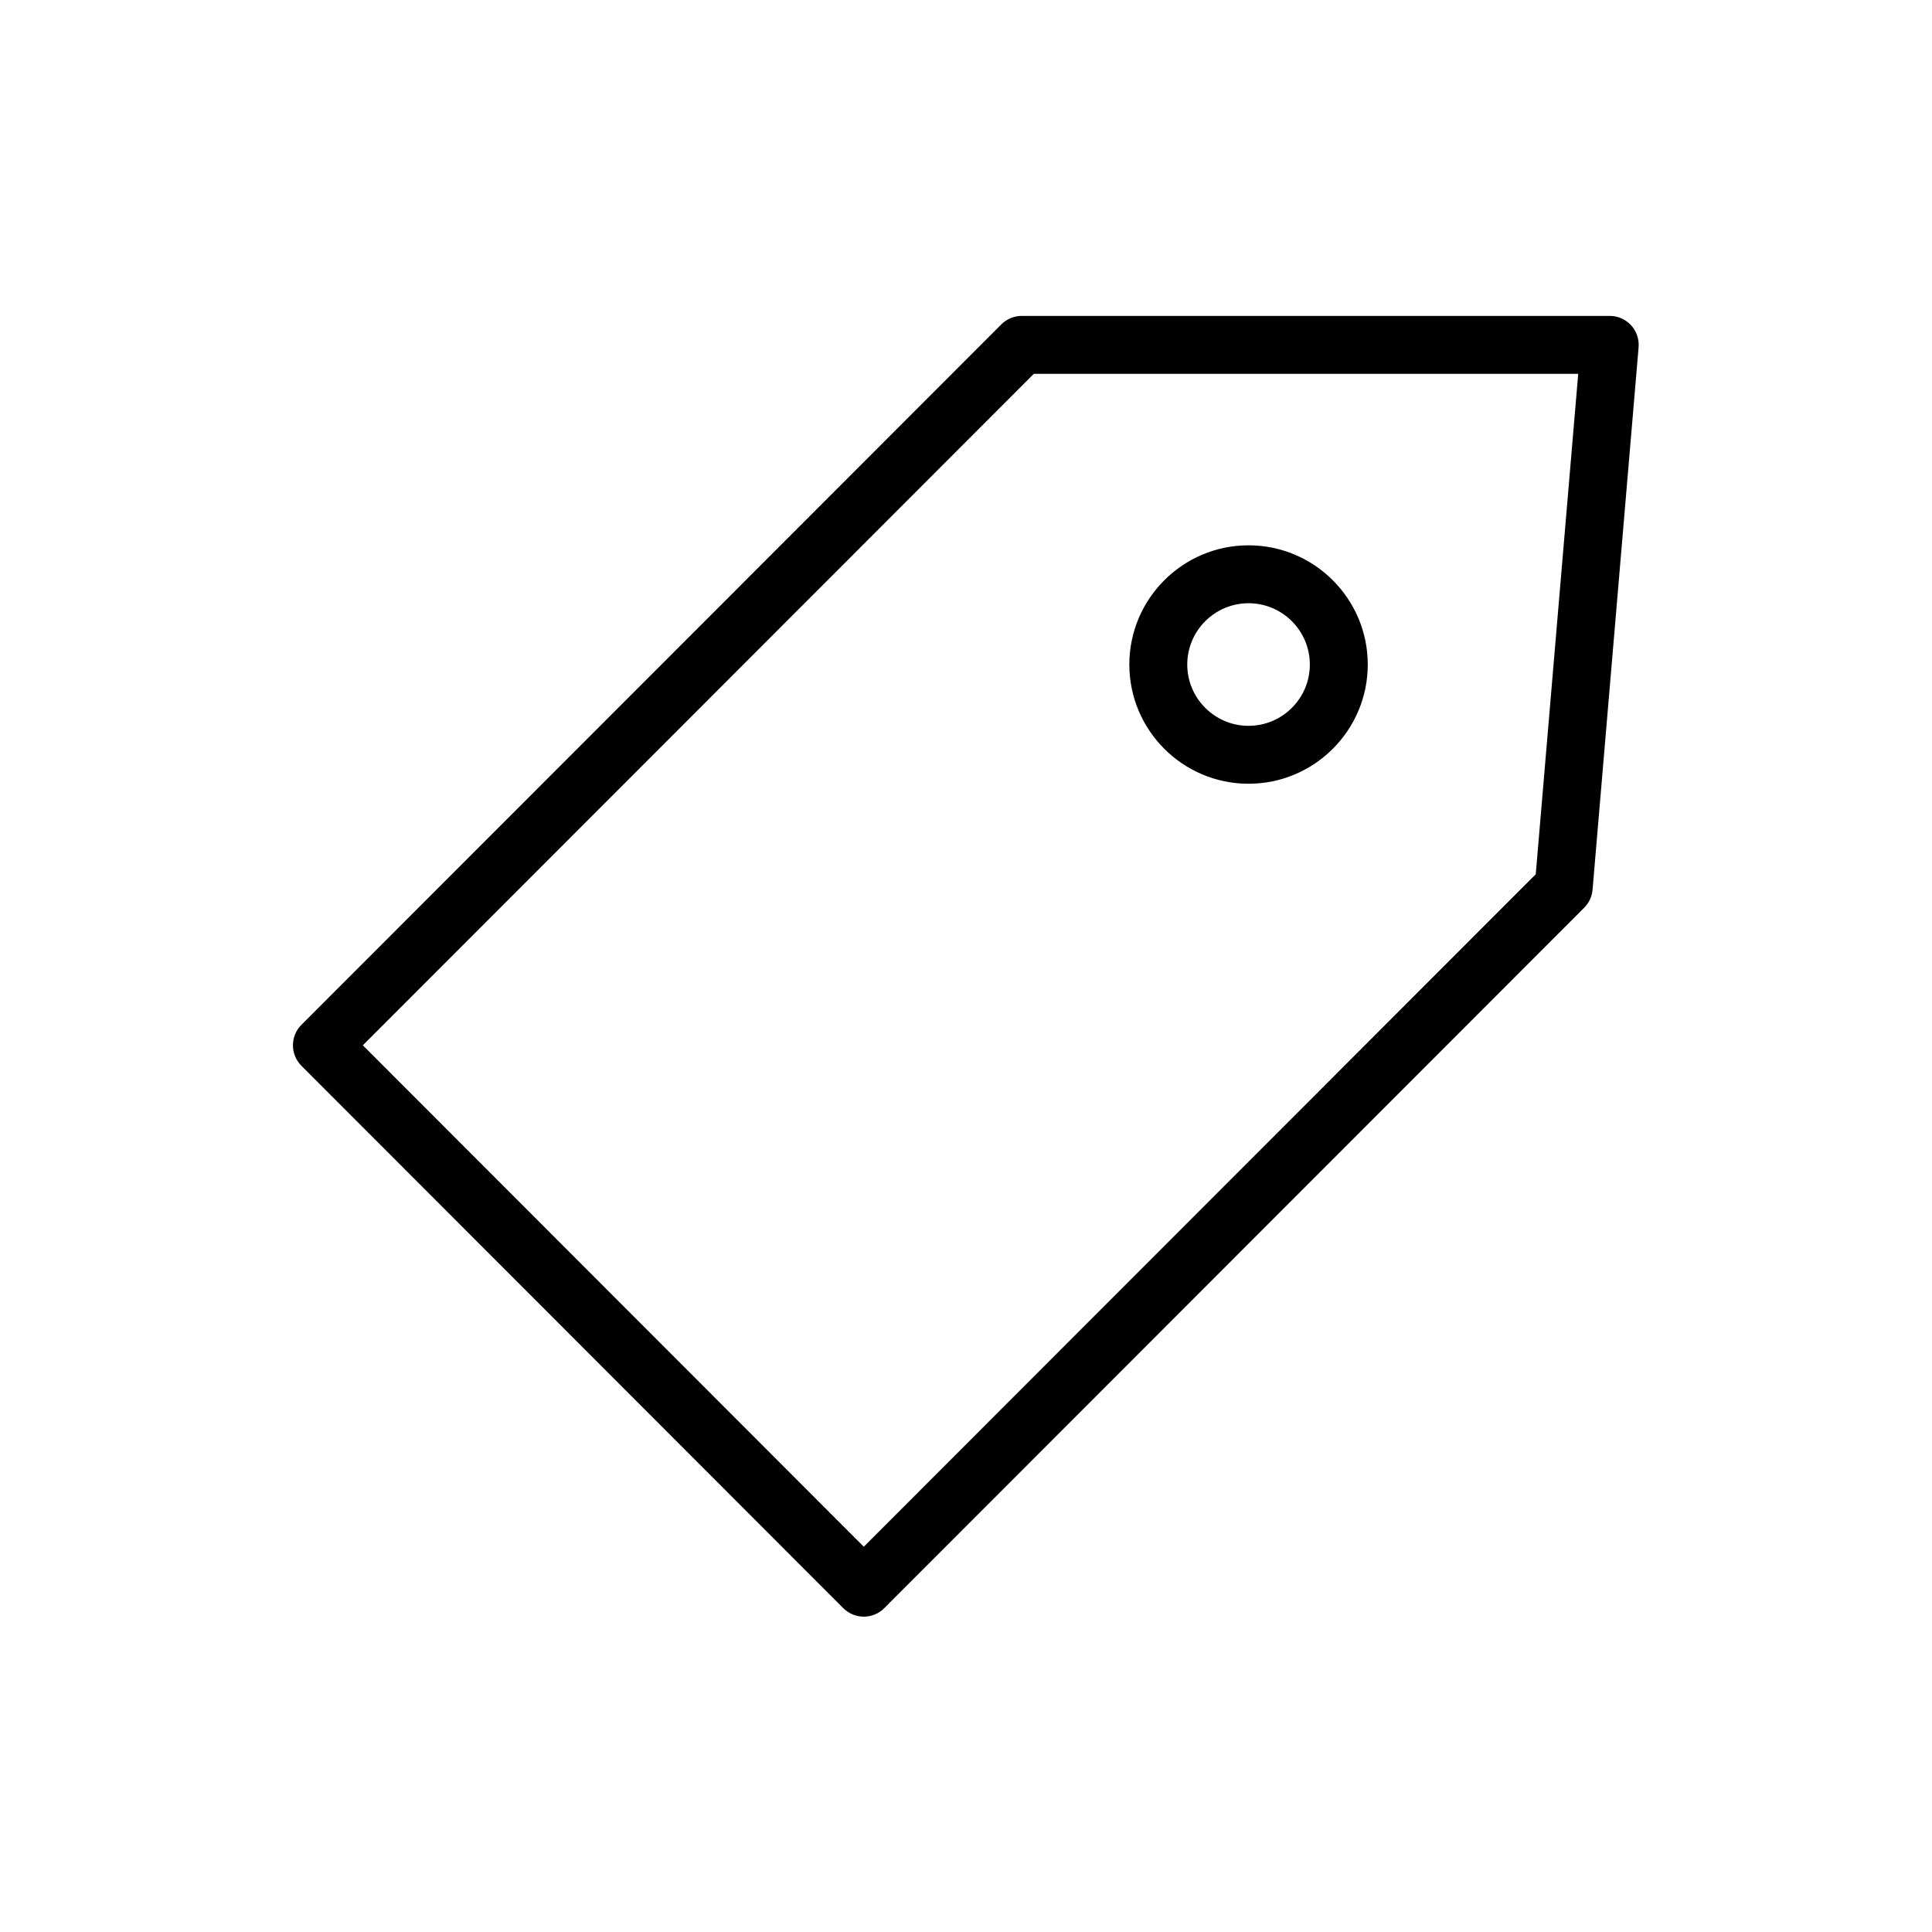
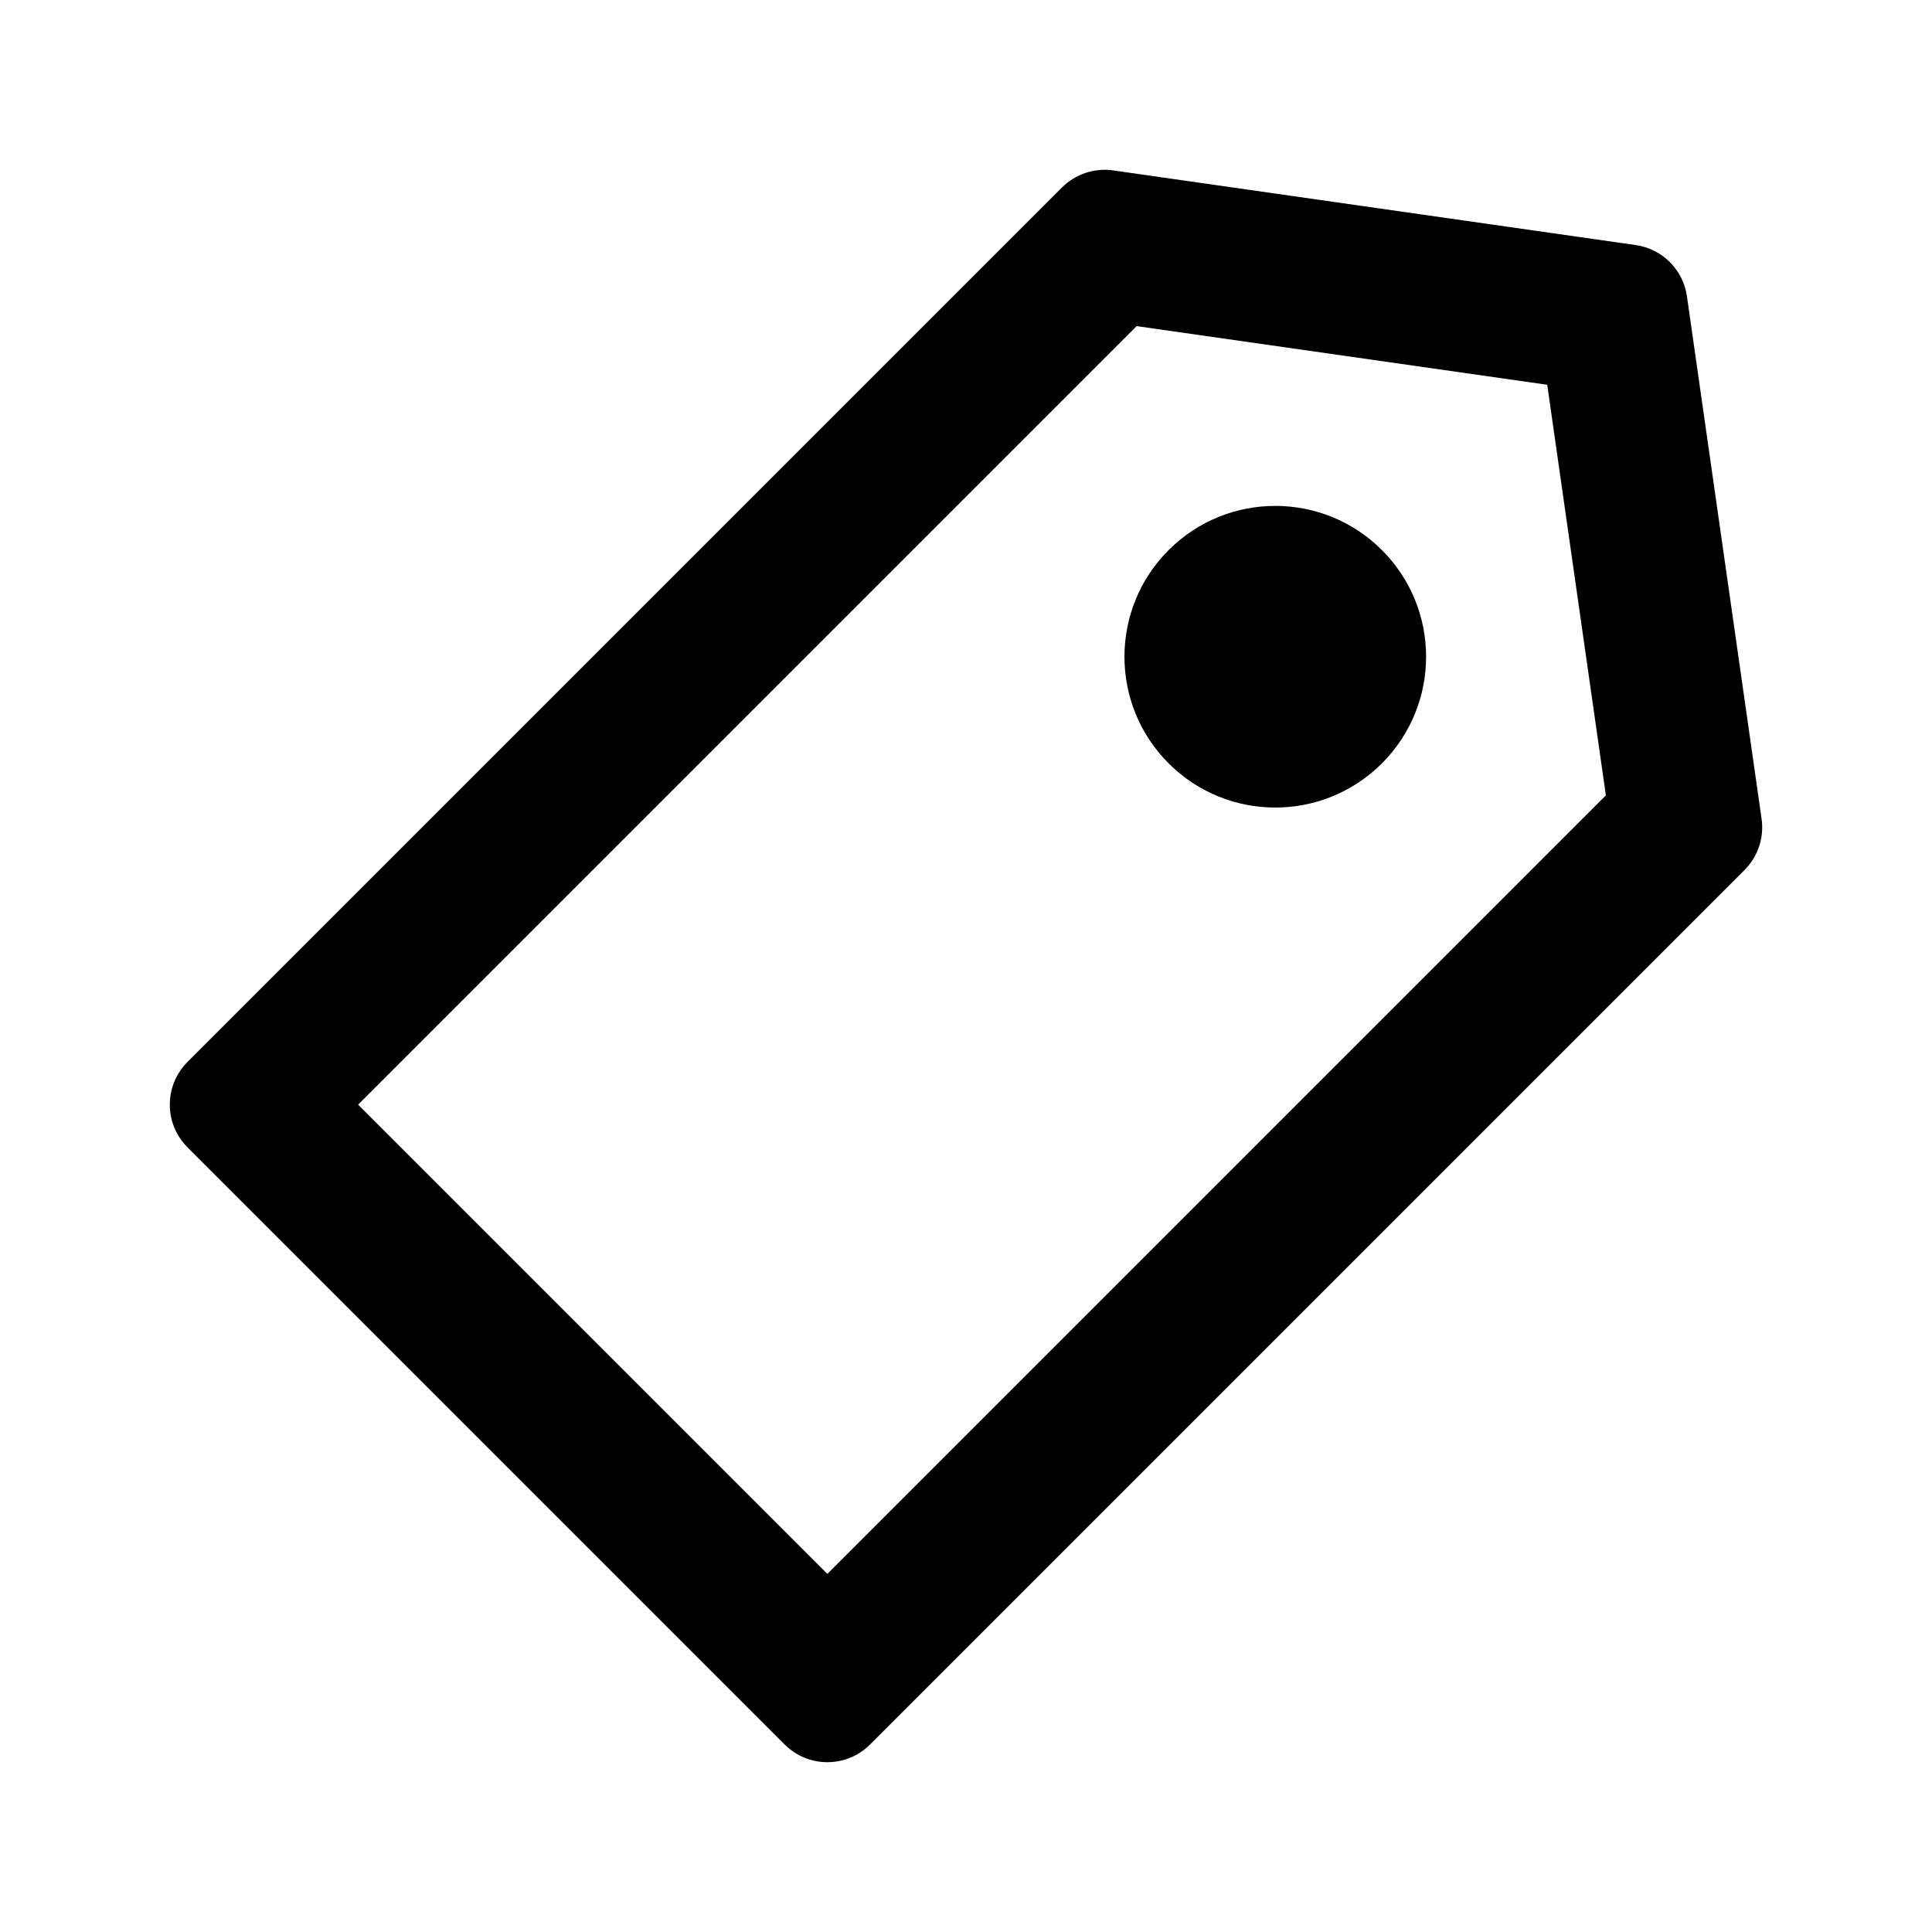
- <svg xmlns="http://www.w3.org/2000/svg" t="1616849346701" class="icon" viewBox="0 0 1024 1024" version="1.1" p-id="2047" width="200" height="200">
+ <svg xmlns="http://www.w3.org/2000/svg" t="1616861507030" class="icon" viewBox="0 0 1024 1024" version="1.1" p-id="12445" width="200" height="200">
  <defs>
    <style type="text/css" />
  </defs>
-   <path d="M457.822 856.864C457.822 856.864 457.822 856.864 457.822 856.864c-4.074 0-7.98-1.619-10.859-4.501L159.755 564.88c-5.988-5.994-5.987-15.706 0.001-21.698l370.976-371.251c2.879-2.881 6.785-4.499 10.857-4.499l311.606 0c4.297 0 8.396 1.801 11.303 4.965 2.907 3.164 4.355 7.402 3.991 11.683l-24.399 287.483c-0.306 3.607-1.878 6.991-4.437 9.552L468.68 852.364C465.802 855.246 461.895 856.864 457.822 856.864zM192.313 554.032l265.51 265.765 356.155-356.419 22.512-265.249L547.953 198.129 192.313 554.032z" p-id="2048" />
-   <path d="M661.757 415.402c-34.842 0-63.186-28.346-63.186-63.187 0-34.841 28.345-63.186 63.186-63.186s63.186 28.346 63.186 63.186C724.943 387.056 696.597 415.402 661.757 415.402zM661.757 319.729c-17.914 0-32.487 14.574-32.487 32.487 0 17.914 14.573 32.488 32.487 32.488s32.487-14.574 32.487-32.488C694.244 334.302 679.67 319.729 661.757 319.729z" p-id="2049" />
+   <path d="M562.873 99.366a31.976 31.976 0 0 1 27.132-9.044l276.973 39.567a31.976 31.976 0 0 1 27.133 27.133l39.567 276.973a31.976 31.976 0 0 1-9.044 27.132L461.127 924.635c-12.487 12.487-32.733 12.487-45.22 0L99.365 608.093c-12.487-12.487-12.487-32.733 0-45.22L562.873 99.366z m39.567 73.483L189.806 585.483l248.711 248.711L851.151 421.56l-31.088-217.623L602.44 172.85z m16.958 118.703c31.218-31.218 81.832-31.218 113.05 0 31.218 31.218 31.218 81.832 0 113.05-31.218 31.218-81.832 31.218-113.05 0-31.218-31.218-31.218-81.832 0-113.05z" p-id="12446" />
</svg>
